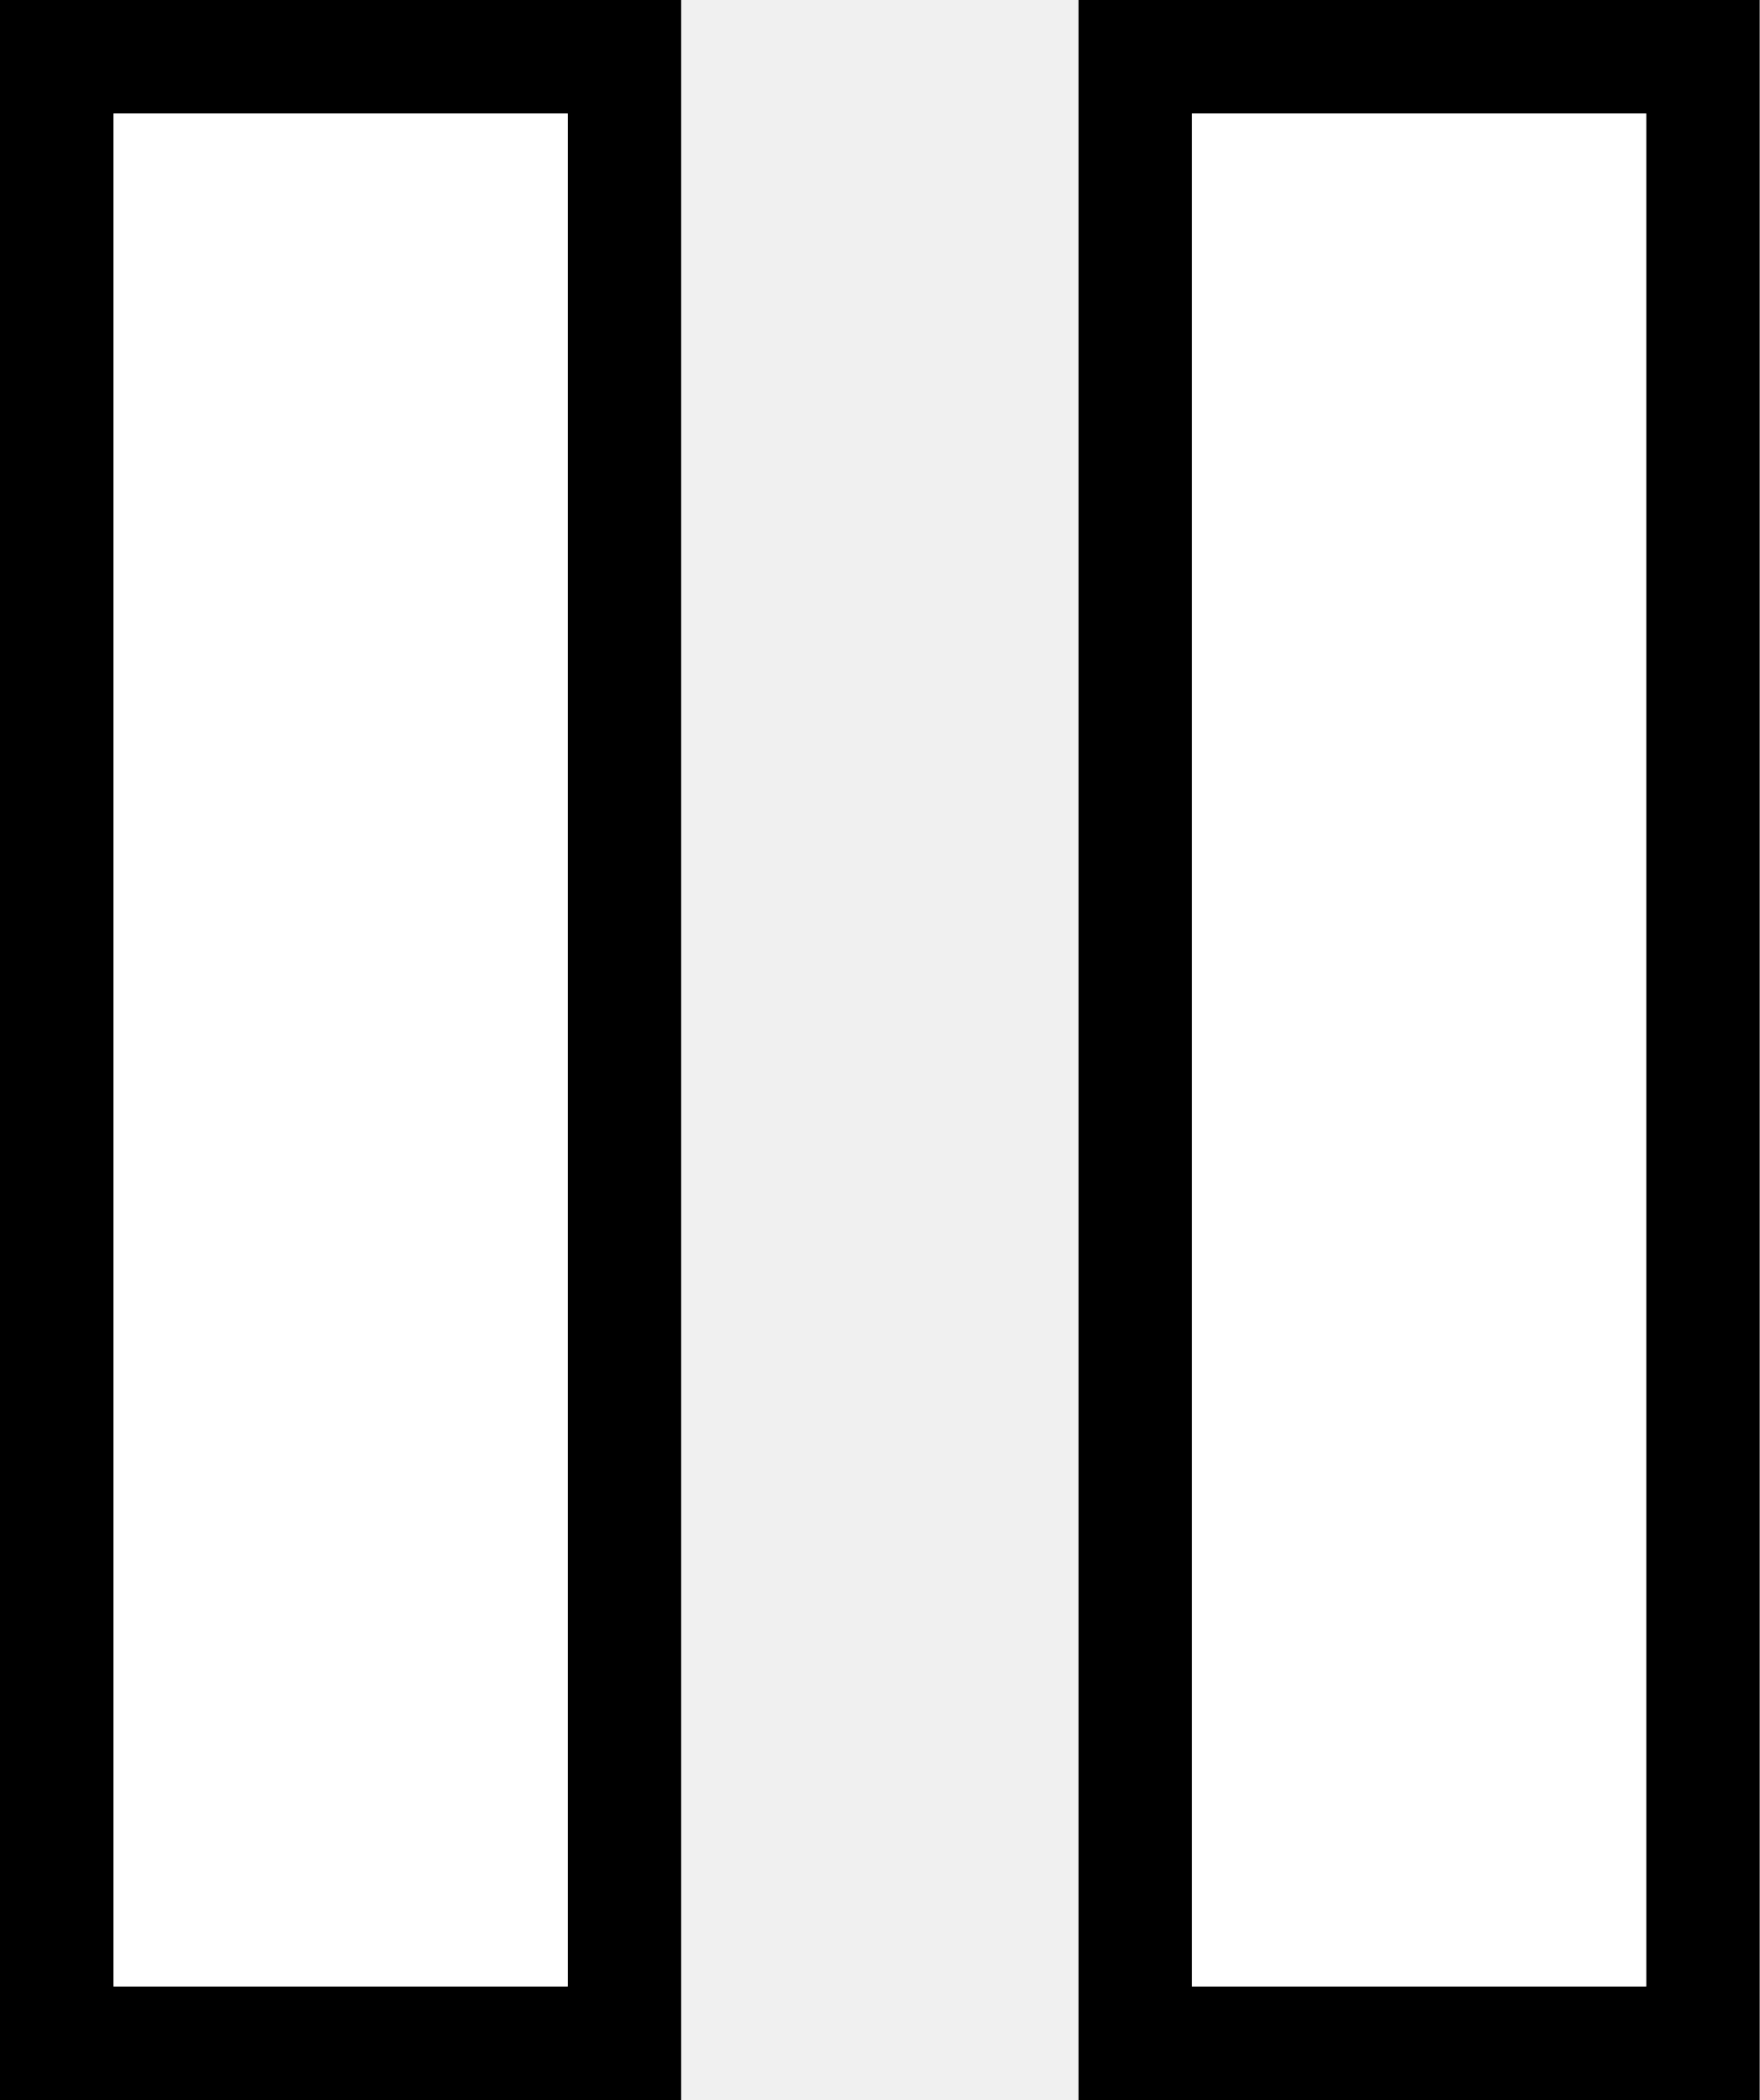
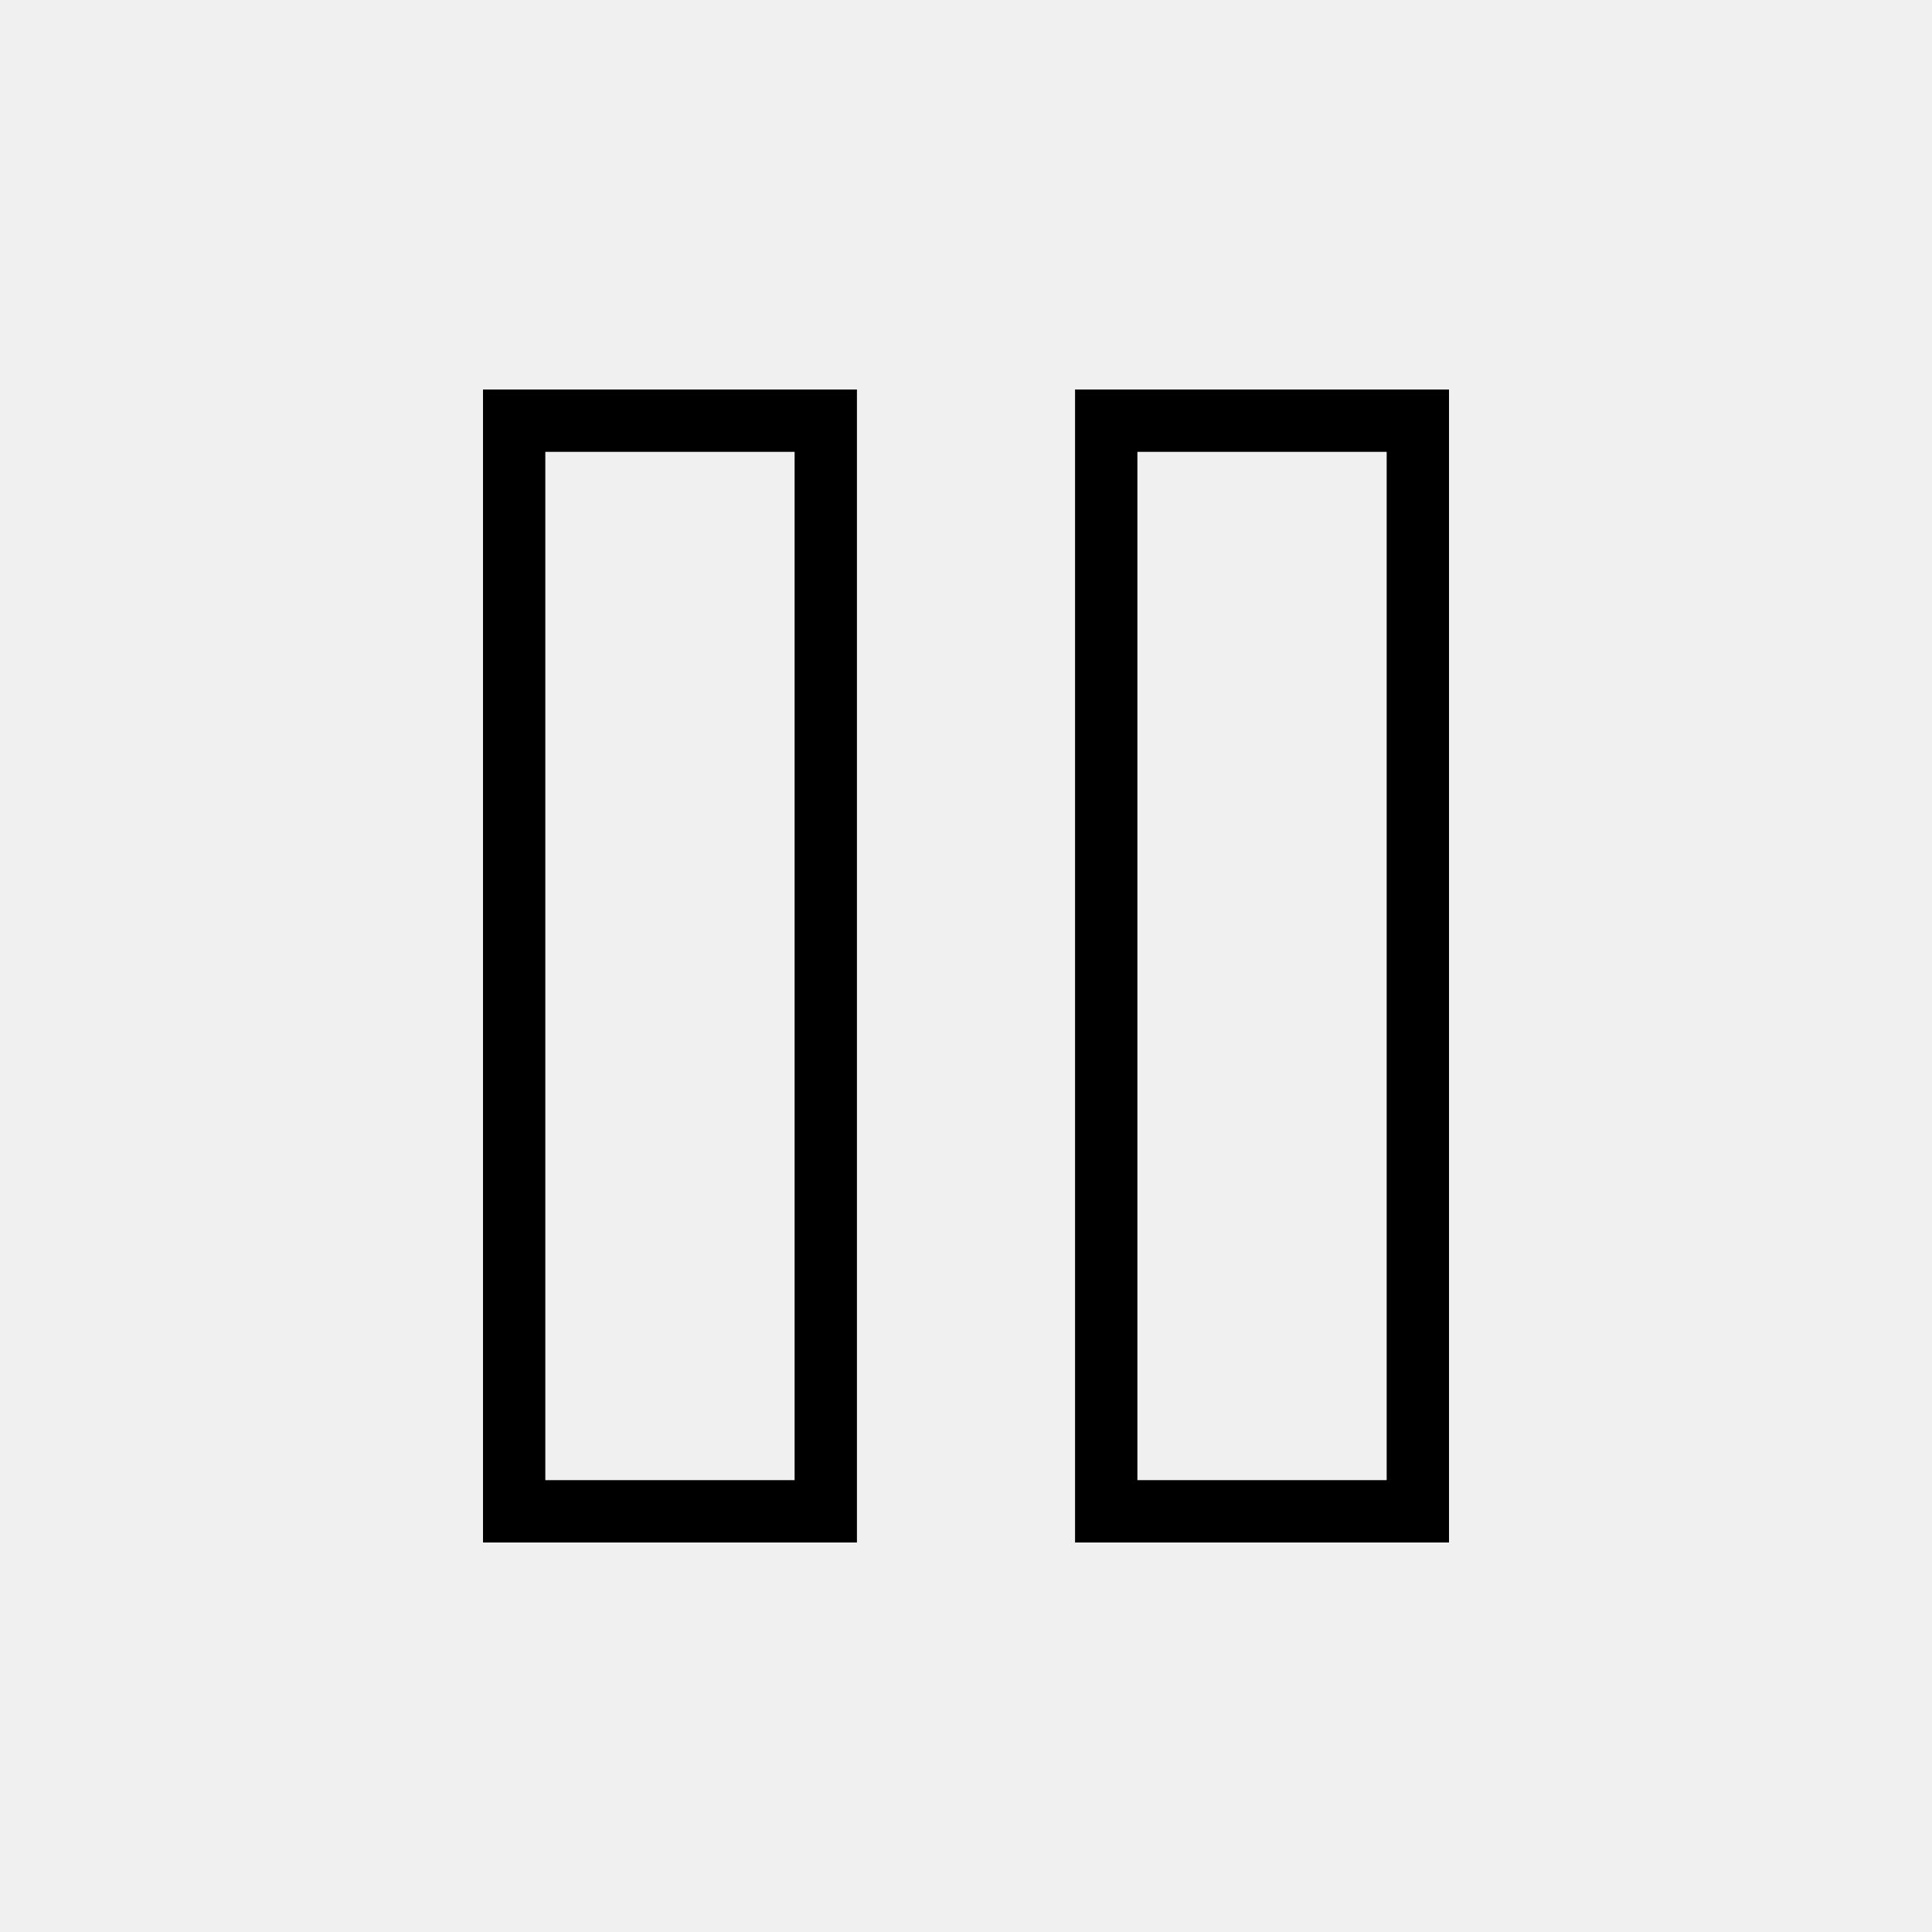
- <svg xmlns="http://www.w3.org/2000/svg" clip-rule="evenodd" fill-rule="evenodd" stroke-linejoin="round" stroke-miterlimit="2" viewBox="0 0 62 74">
-   <g transform="translate(-19 -13)">
-     <path d="m43 13h-24v74h24zm-4 70h-16v-66h16zm42-70h-24v74h24zm-4 70h-16v-66h16z" fill-rule="nonzero" />
-     <g fill="#fff">
-       <path d="m6.491 25.48h9.477v26.316h-9.477z" transform="matrix(1.68829 0 0 2.50797 12.0406 -46.9036)" />
-       <path d="m6.491 25.48h9.477v26.316h-9.477z" transform="matrix(1.68829 0 0 2.50797 50.0406 -46.9036)" />
+ <svg xmlns="http://www.w3.org/2000/svg" width="100%" height="100%" viewBox="0 0 24 24" version="1.1" xml:space="preserve" style="fill-rule:evenodd;clip-rule:evenodd;stroke-linejoin:round;stroke-miterlimit:2;">
+   <g>
+     <g transform="matrix(0.193548,0,0,0.193548,2.32258,2.32256)">
+       <path d="M43,13L19,13L19,87L43,87L43,13ZM39,83L23,83L23,17L39,17L39,83ZM81,13L57,13L57,87L81,87L81,13ZM77,83L61,83L61,17L77,17L77,83Z" style="fill-rule:nonzero;" />
    </g>
  </g>
</svg>
